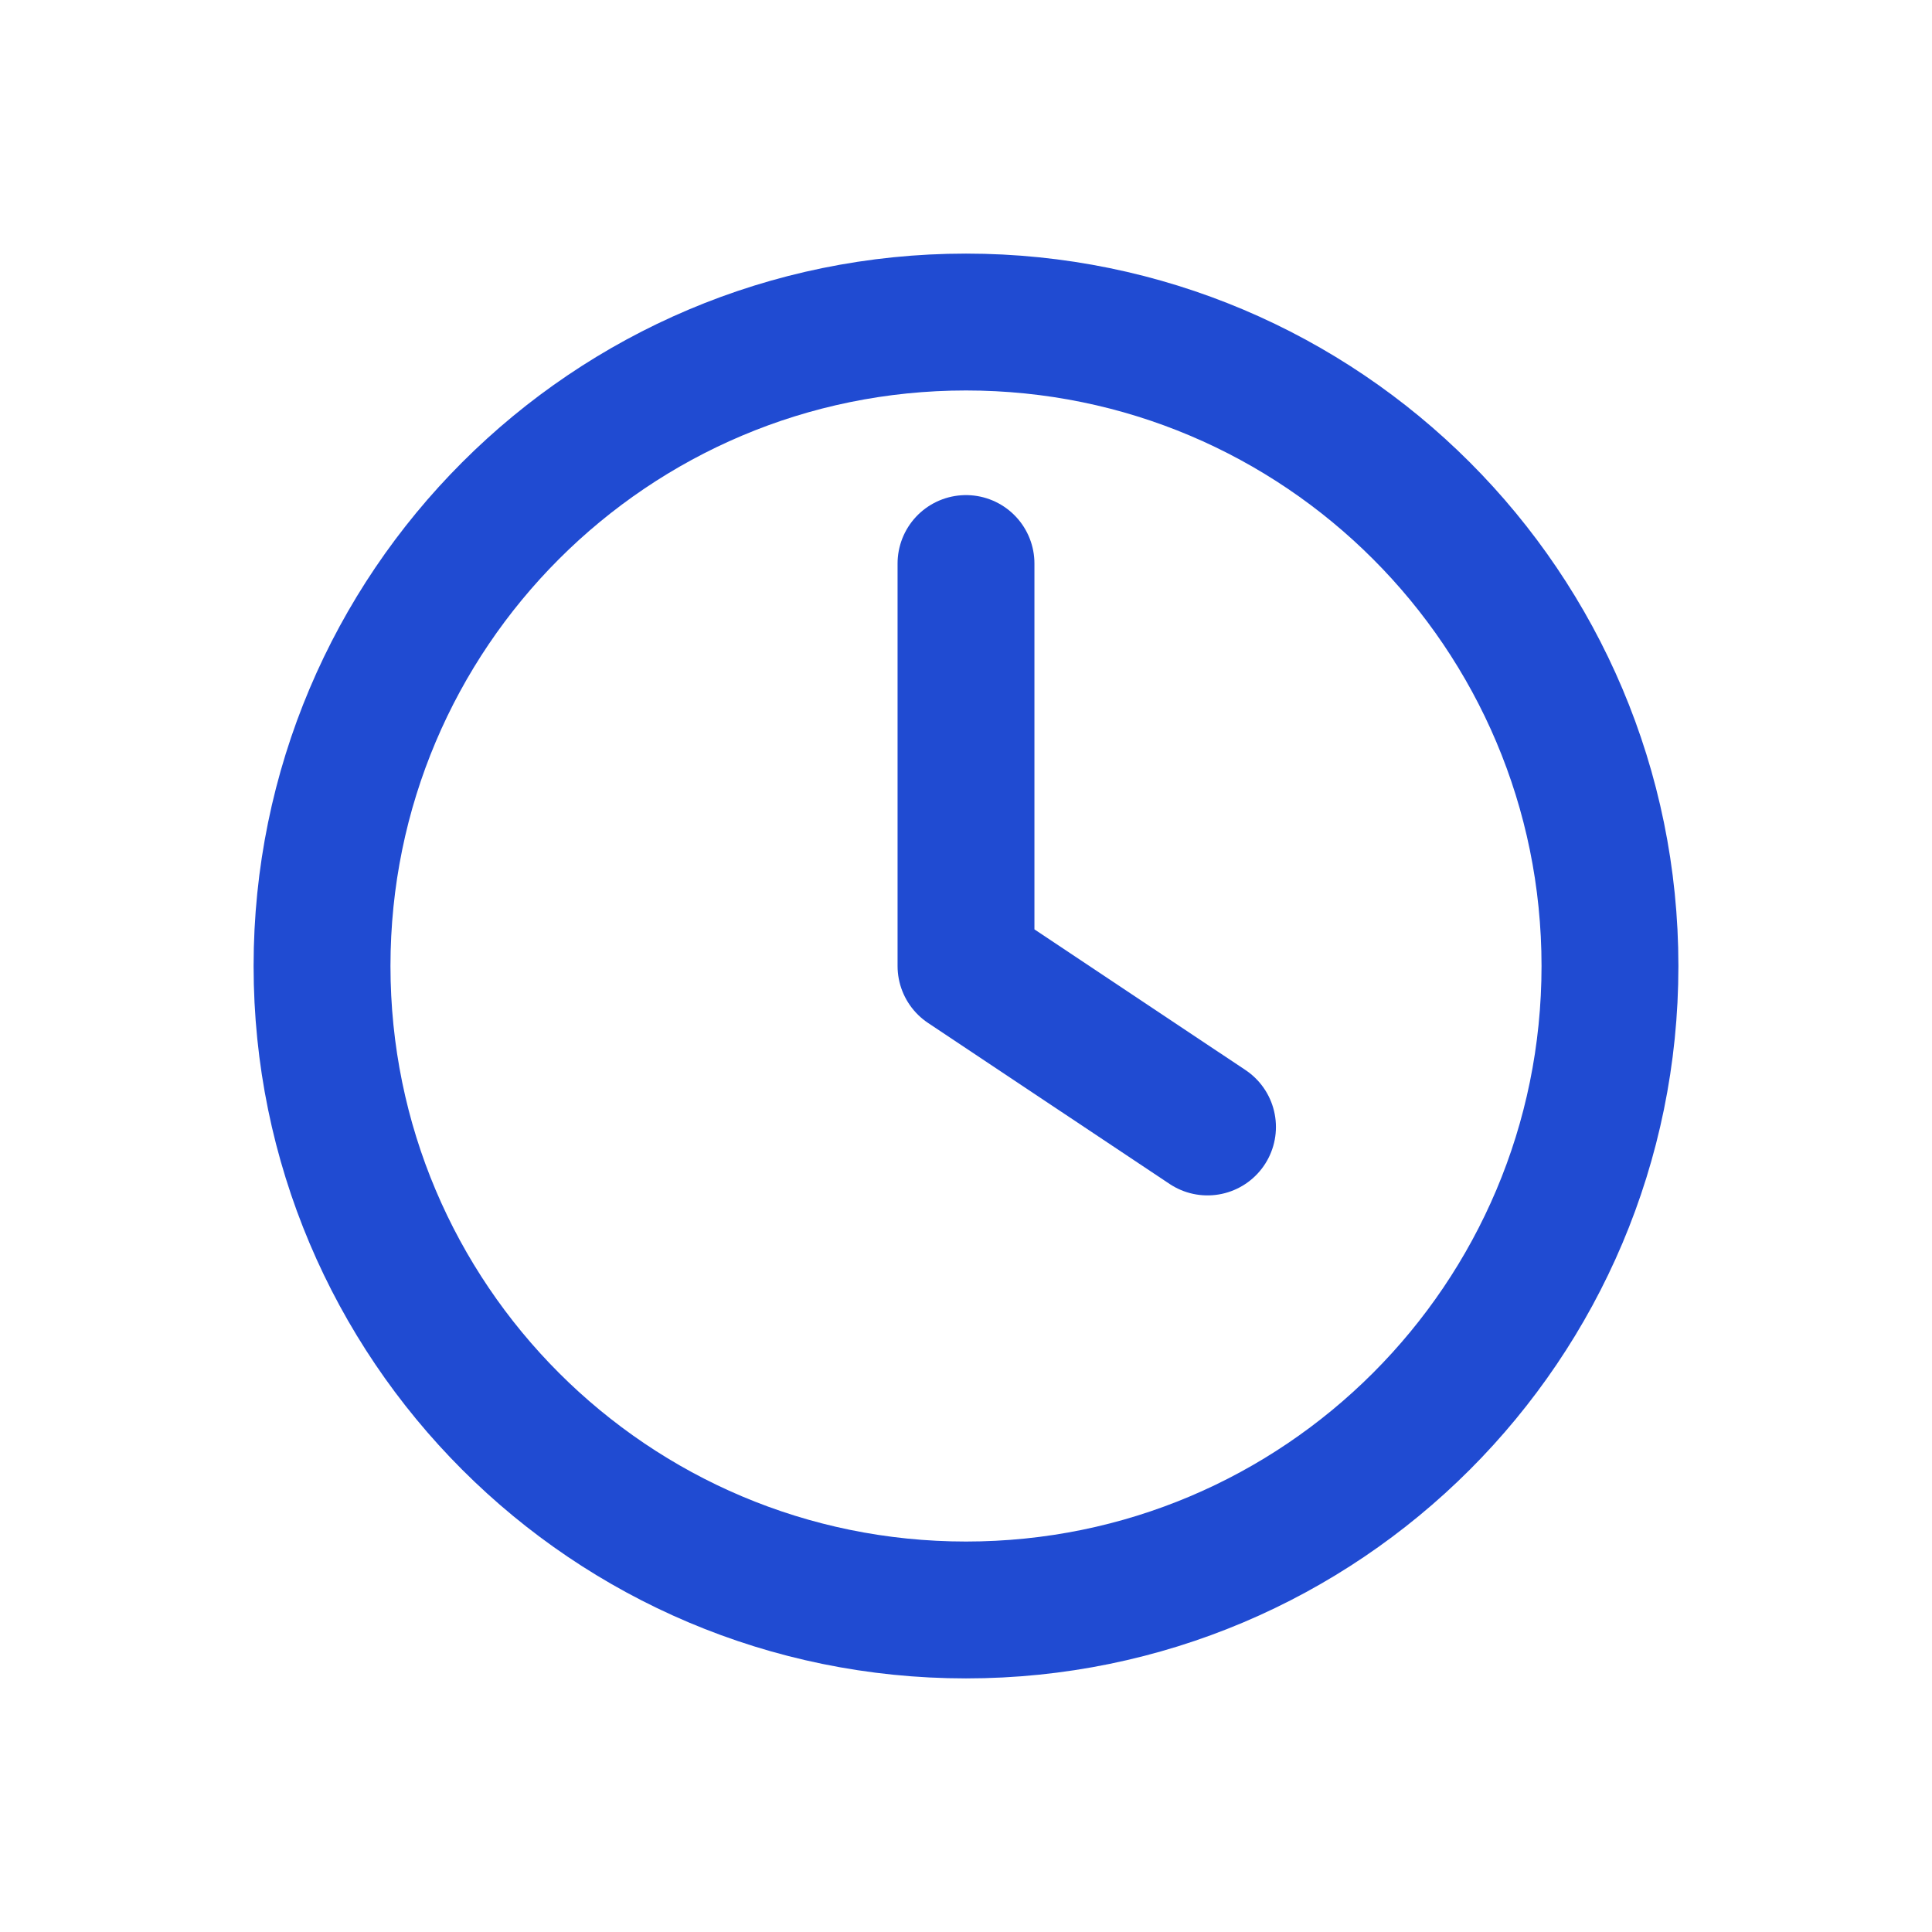
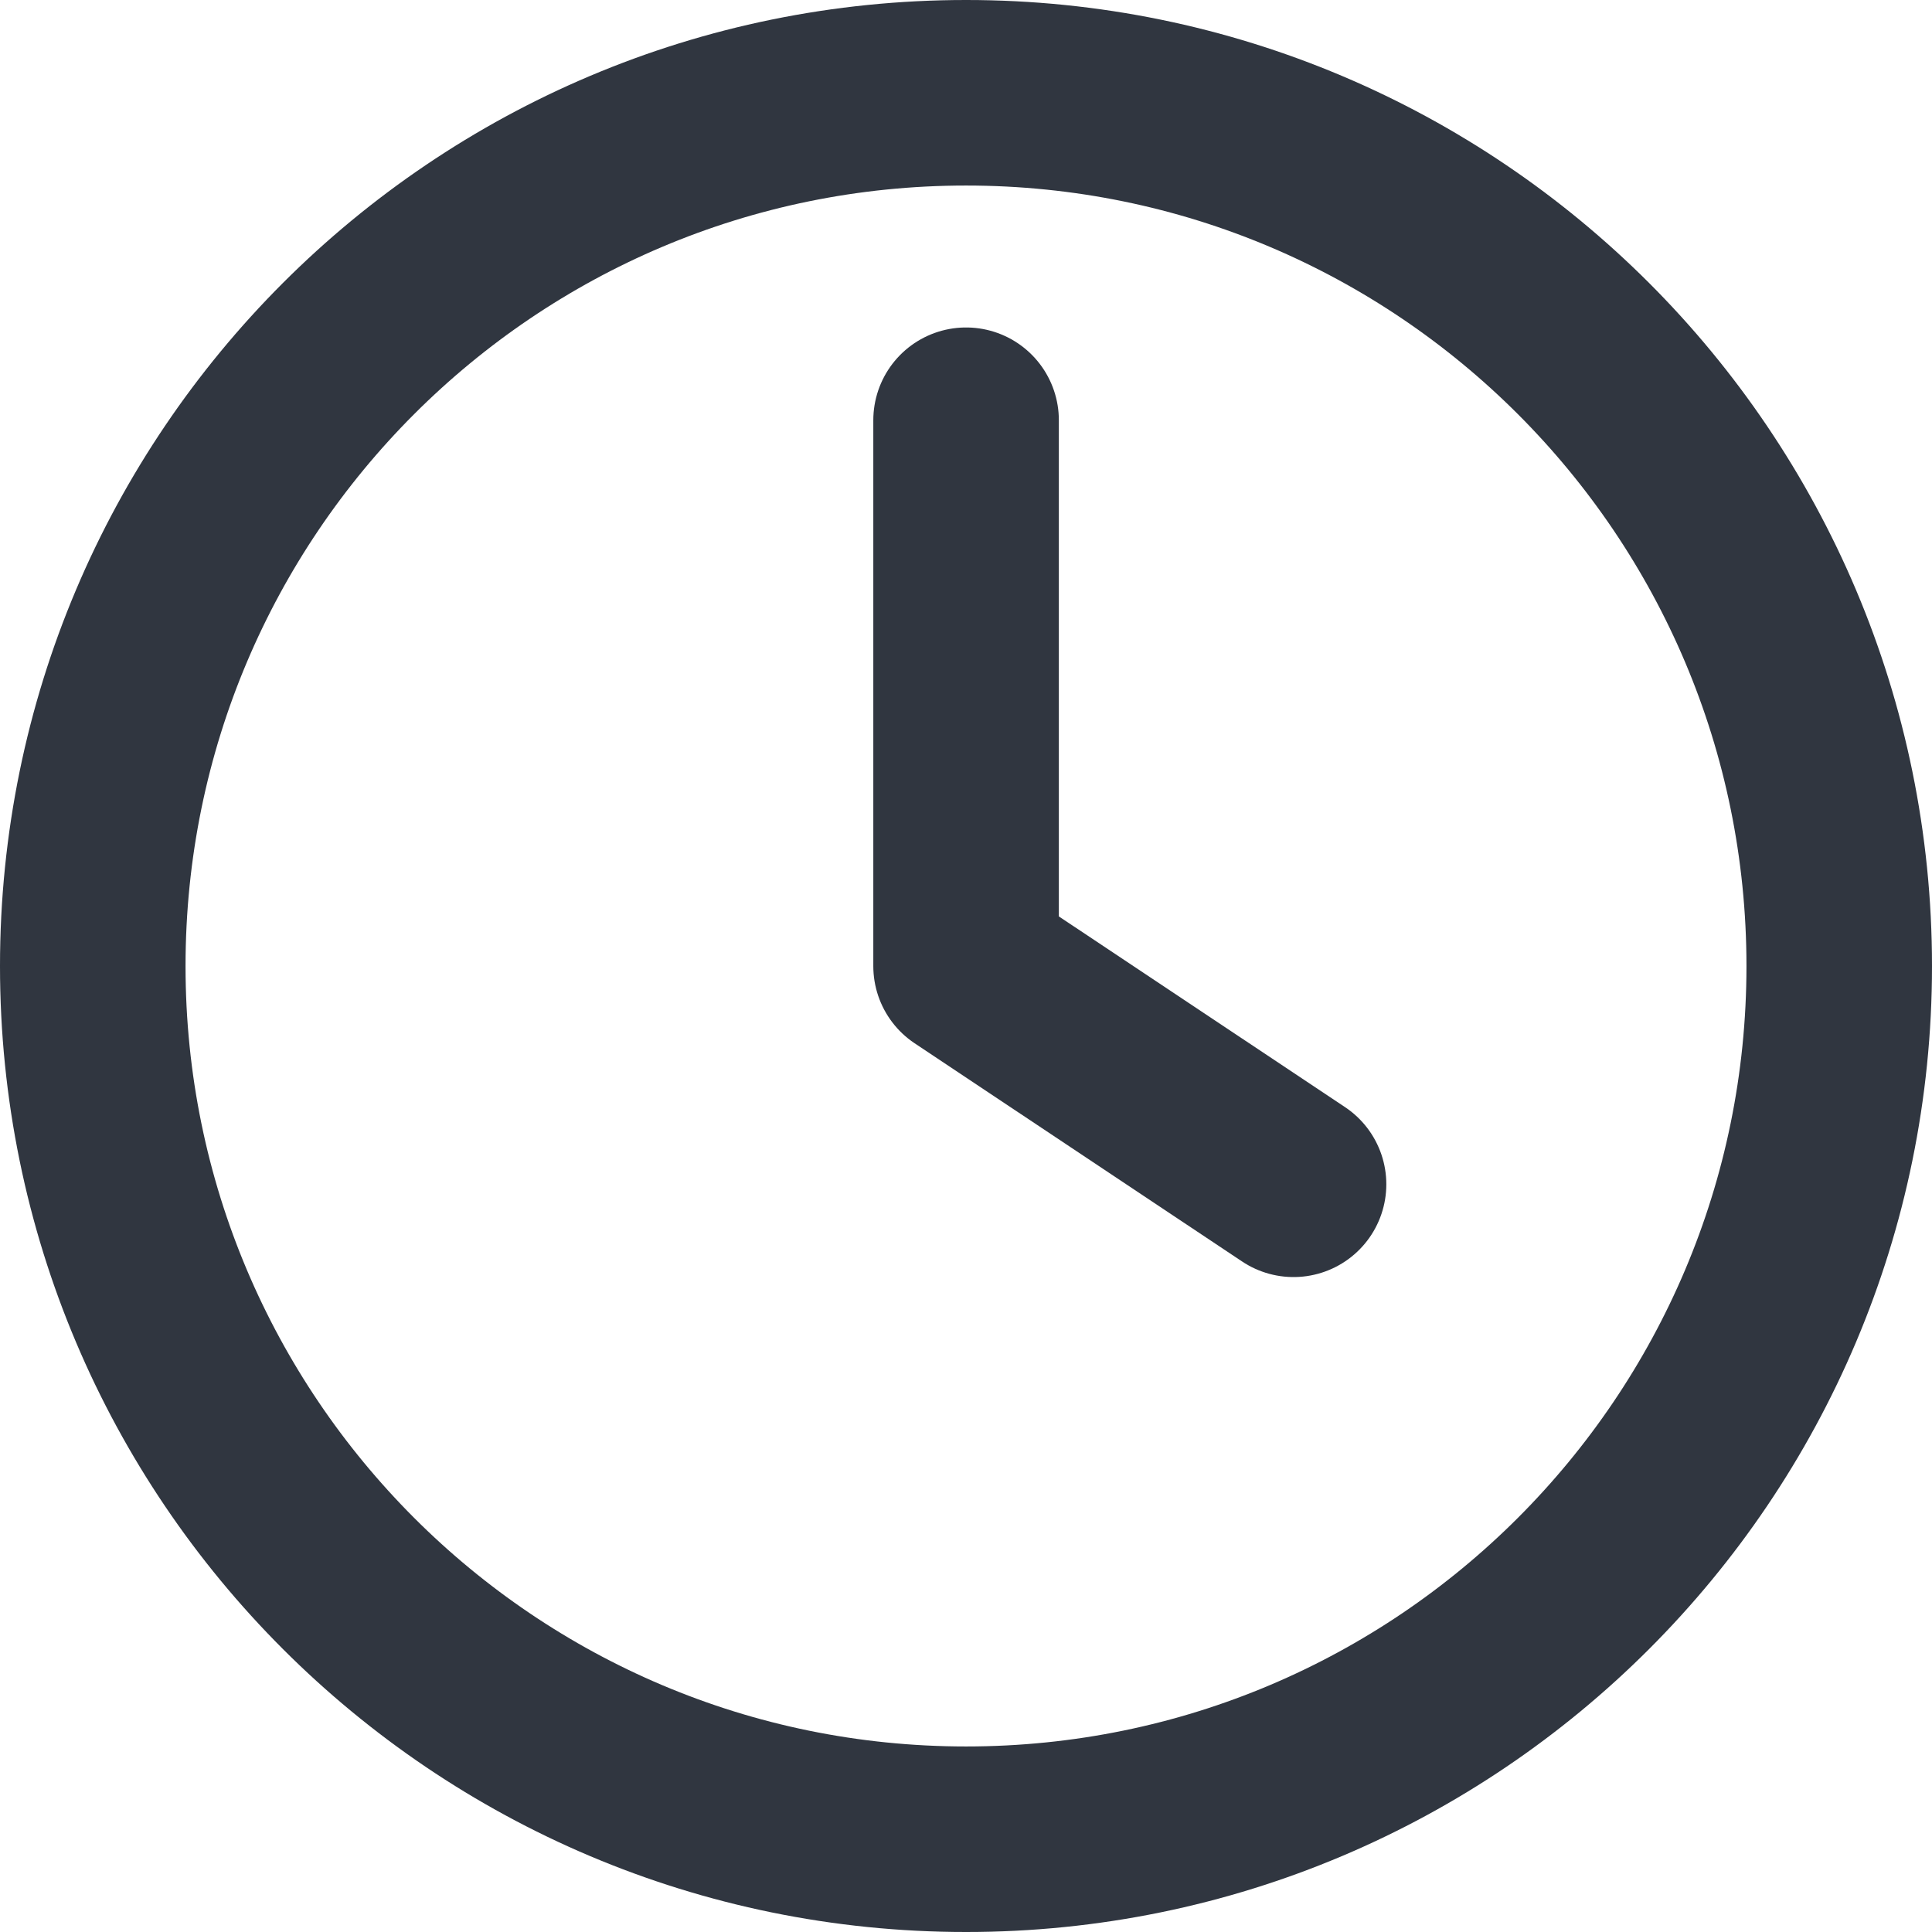
- <svg xmlns="http://www.w3.org/2000/svg" preserveAspectRatio="none" overflow="visible" style="display: block;" width="19" height="19" viewBox="0 0 19 19" fill="none">
+ <svg xmlns="http://www.w3.org/2000/svg" preserveAspectRatio="none" overflow="visible" style="display: block;" width="12.537" height="12.537" viewBox="0 0 12.537 12.537" fill="none">
  <g id="today">
-     <path id="Vector" d="M15.833 9.5C15.833 12.998 12.998 15.833 9.5 15.833C6.002 15.833 3.167 12.998 3.167 9.5C3.167 6.002 6.002 3.167 9.5 3.167C12.998 3.167 15.833 6.002 15.833 9.5Z" stroke-width="1.346" stroke-linecap="round" stroke-linejoin="round" stroke="#204BD2" />
-     <path id="Vector_2" d="M9.5 5.542V9.5L11.875 11.083" stroke-width="1.346" stroke-linecap="round" stroke-linejoin="round" stroke="#204BD2" />
+     <path id="Vector" d="M11.935 6.269C11.935 9.398 9.398 11.935 6.269 11.935C3.139 11.935 0.602 9.398 0.602 6.269C0.602 3.139 3.139 0.602 6.269 0.602C9.398 0.602 11.935 3.139 11.935 6.269Z" stroke-width="1.204" stroke-linecap="round" stroke-linejoin="round" stroke="#303640" />
+     <path id="Vector_2" d="M6.269 2.727V6.269L8.394 7.685" stroke-width="1.204" stroke-linecap="round" stroke-linejoin="round" stroke="#303640" />
  </g>
</svg>
